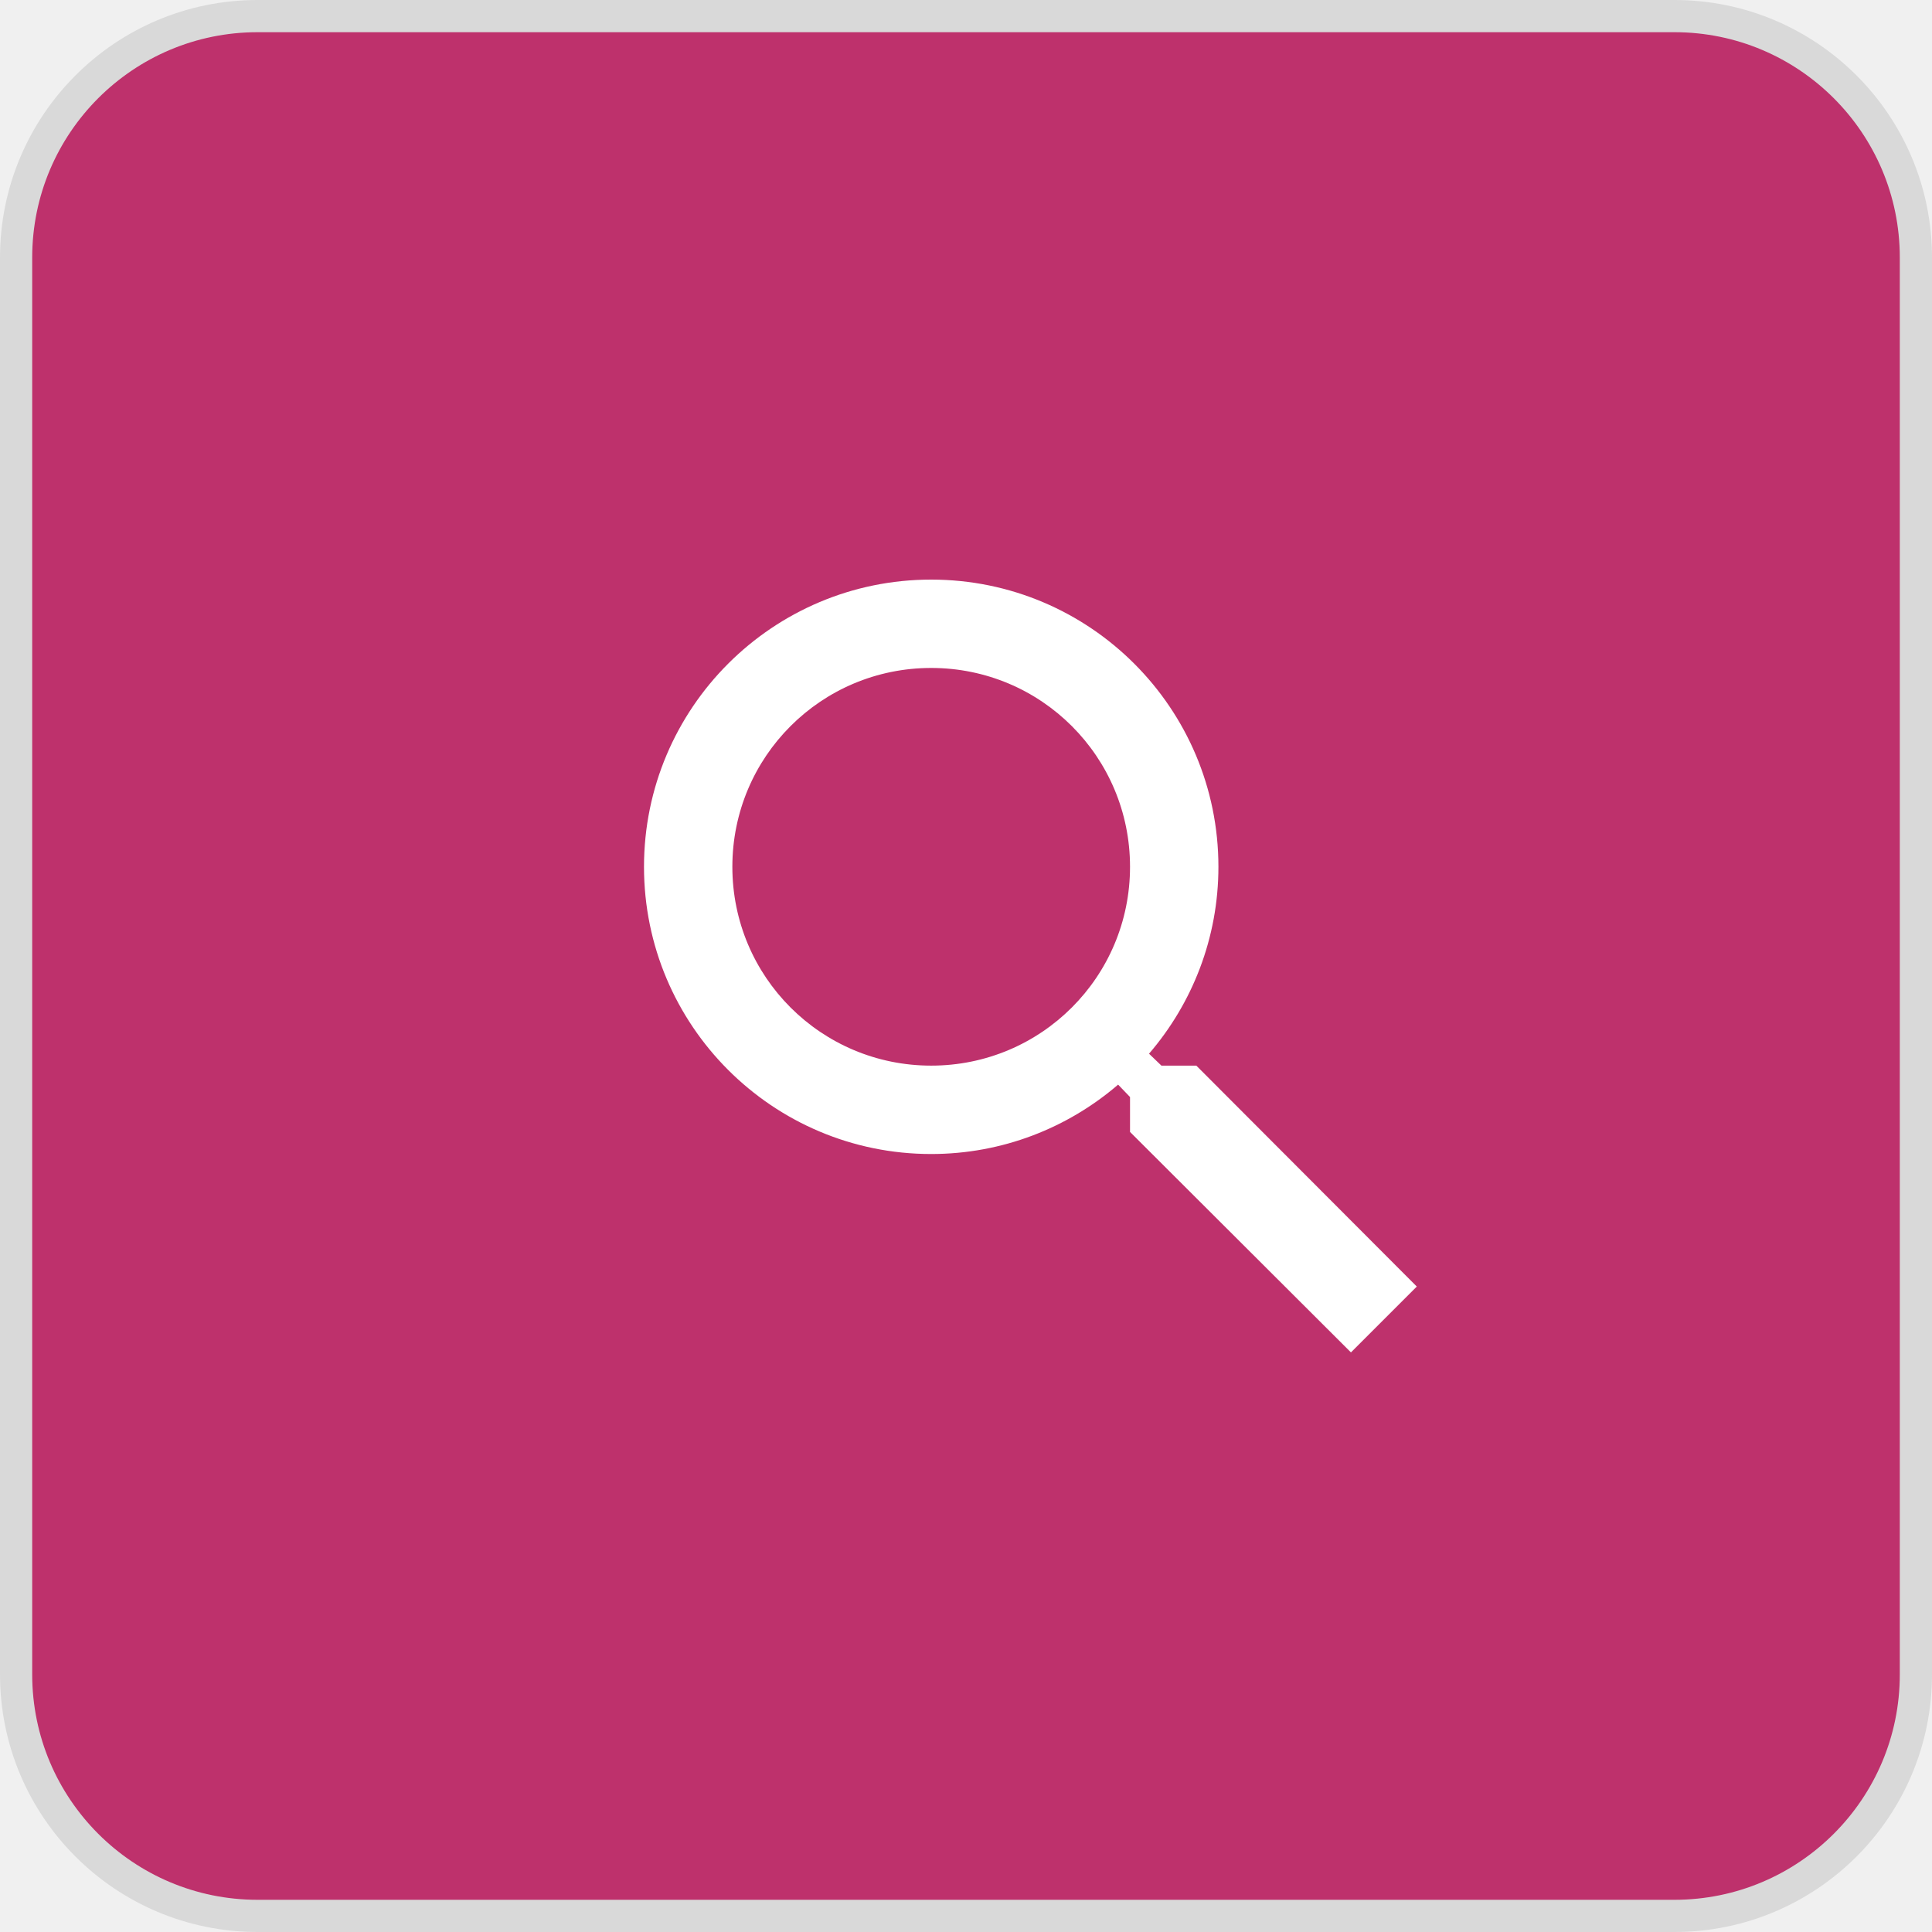
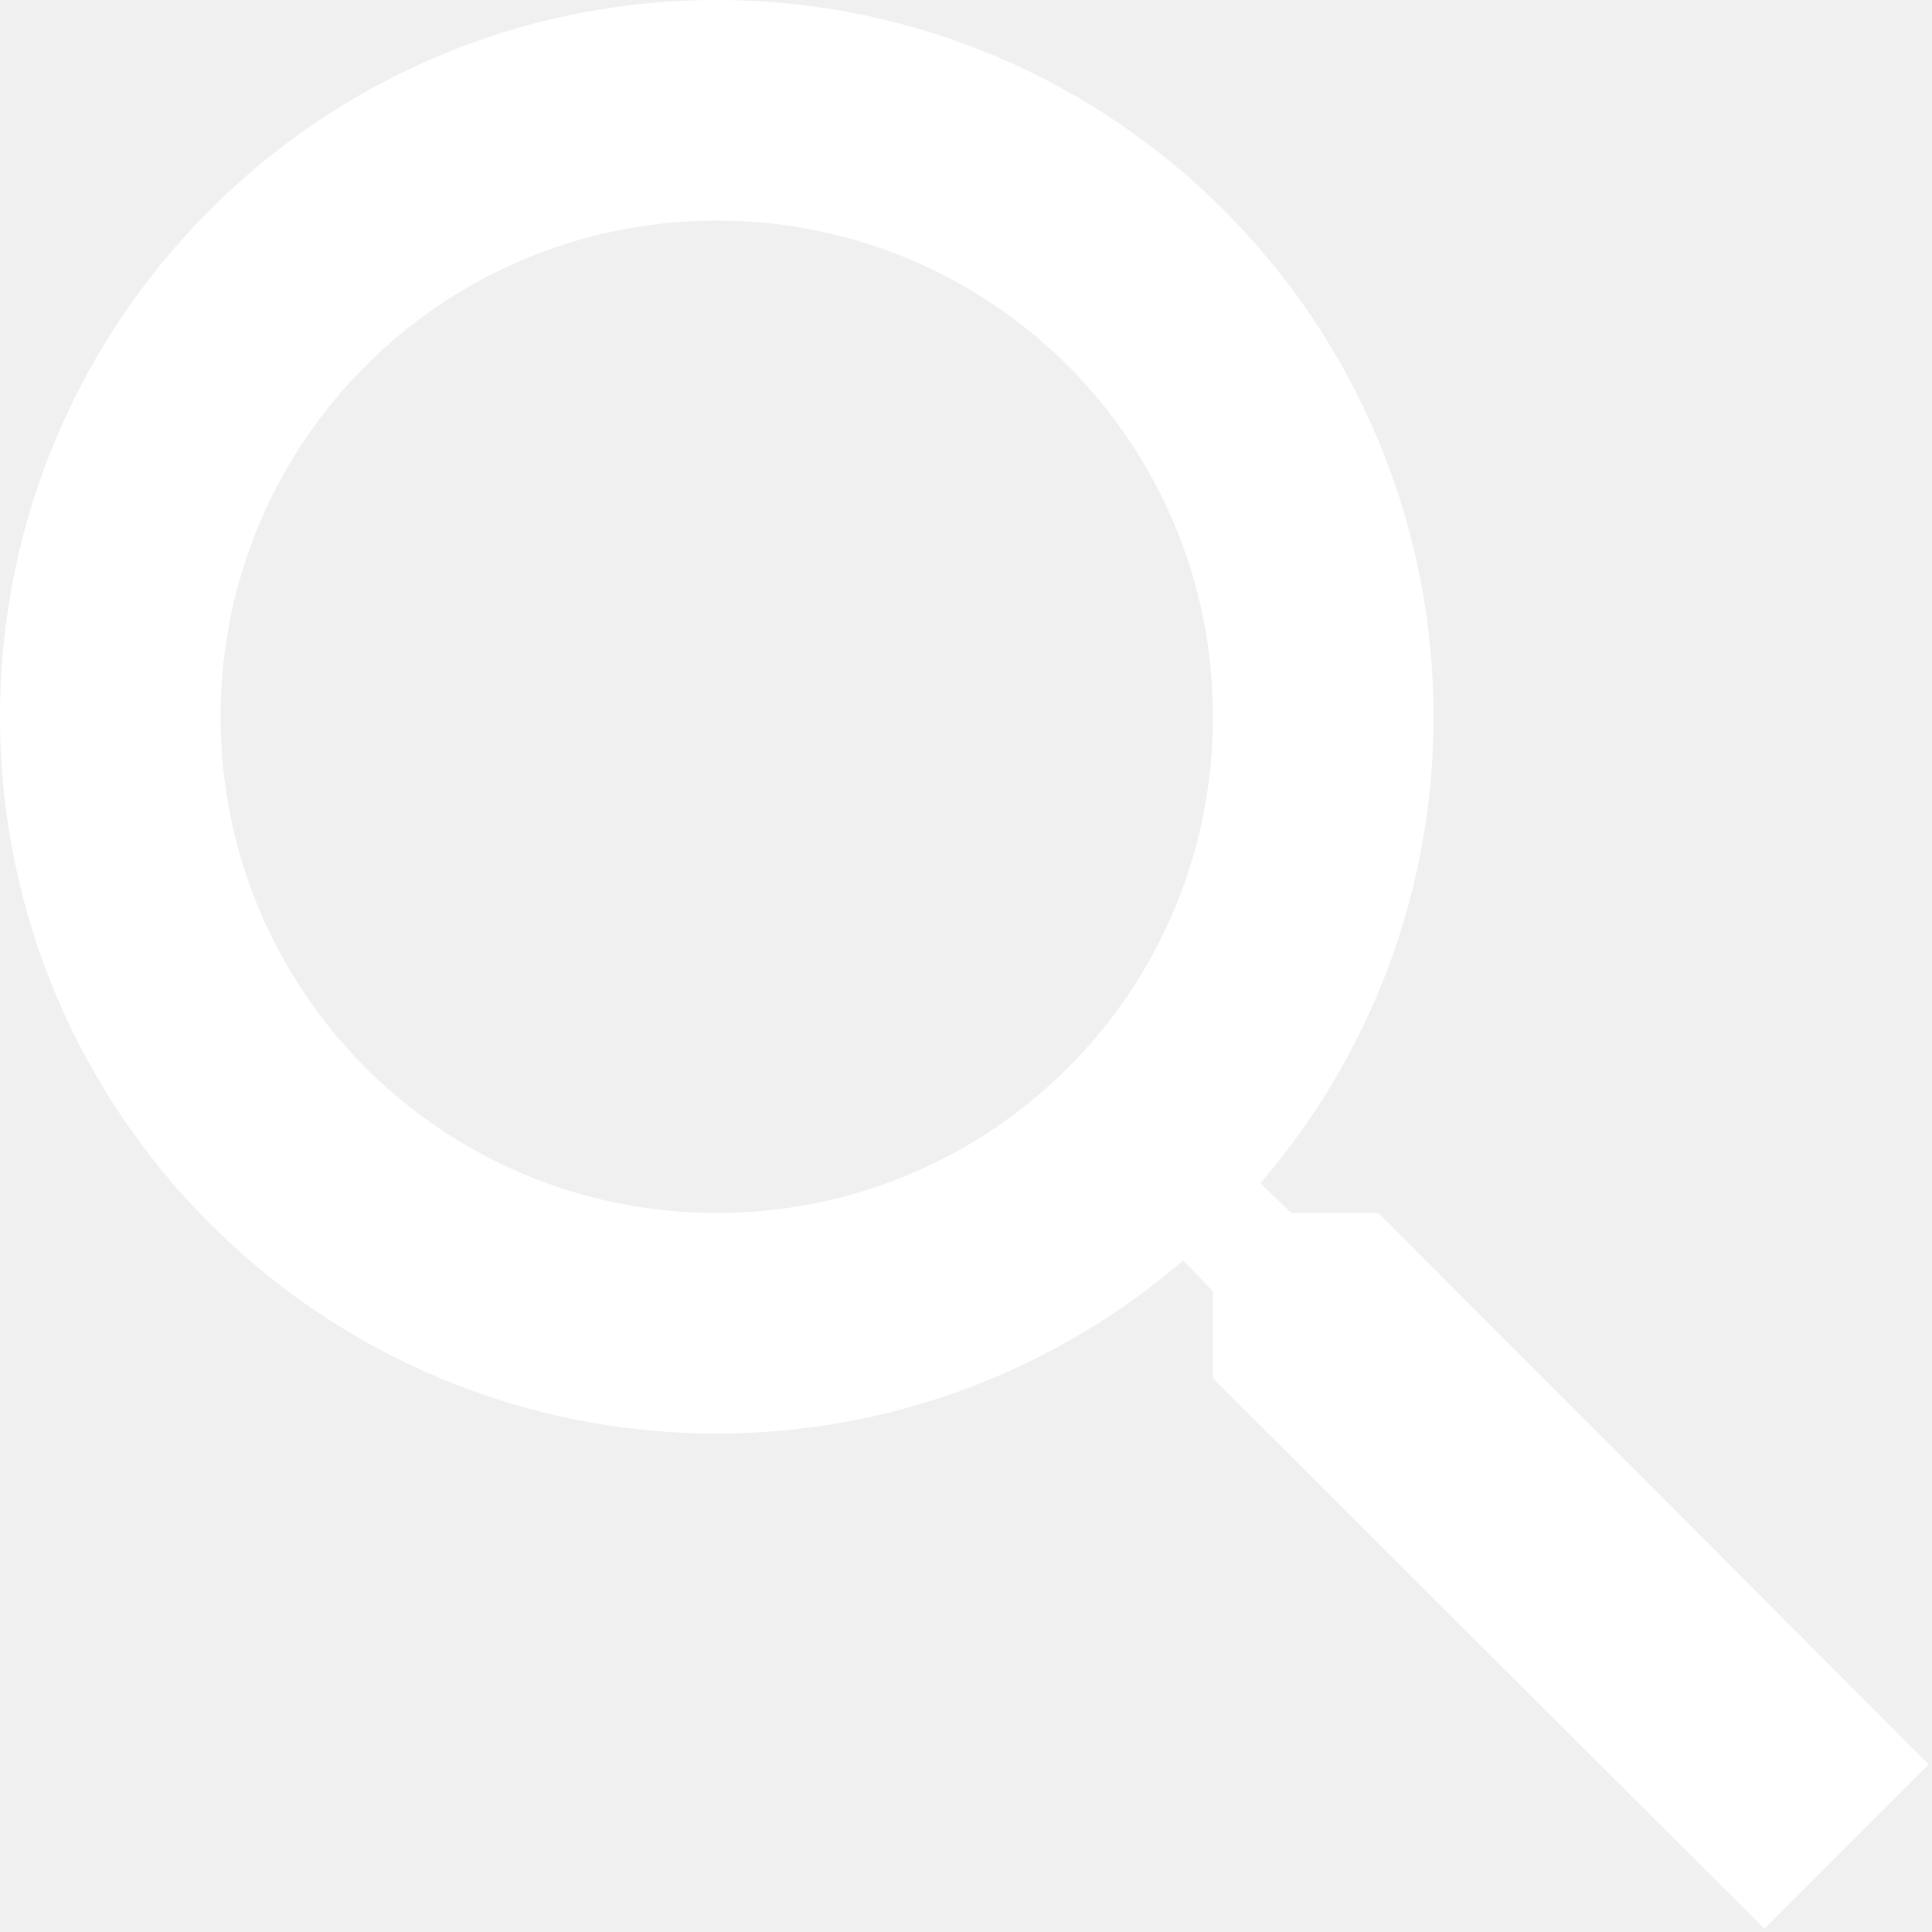
- <svg xmlns="http://www.w3.org/2000/svg" width="60" height="60" viewBox="0 0 60 60" fill="none">
-   <rect x="0.5" y="0.5" width="59" height="59" rx="7.5" fill="#BE316C" stroke="#D9D9D9" />
-   <path d="M37.153 33.094H36.069L35.684 32.724C37.029 31.16 37.839 29.129 37.839 26.919C37.839 21.993 33.846 18 28.919 18C23.993 18 20 21.993 20 26.919C20 31.846 23.993 35.839 28.919 35.839C31.129 35.839 33.16 35.029 34.724 33.684L35.094 34.069V35.153L41.955 42L44 39.955L37.153 33.094ZM28.919 33.094C25.503 33.094 22.744 30.336 22.744 26.919C22.744 23.503 25.503 20.744 28.919 20.744C32.336 20.744 35.094 23.503 35.094 26.919C35.094 30.336 32.336 33.094 28.919 33.094Z" fill="white" />
+ <svg xmlns="http://www.w3.org/2000/svg" width="23" height="23" viewBox="0 0 23 23" fill="none">
+   <path d="M16.409 14.44H15.372L15.005 14.086C16.291 12.589 17.066 10.646 17.066 8.533C17.066 3.82 13.246 0 8.533 0C3.82 0 0 3.82 0 8.533C0 13.246 3.82 17.066 8.533 17.066C10.646 17.066 12.589 16.291 14.086 15.005L14.44 15.372V16.409L21.004 22.96L22.96 21.004L16.409 14.44ZM8.533 14.44C5.264 14.44 2.626 11.802 2.626 8.533C2.626 5.264 5.264 2.626 8.533 2.626C11.802 2.626 14.44 5.264 14.44 8.533C14.44 11.802 11.802 14.44 8.533 14.44Z" fill="white" />
</svg>
